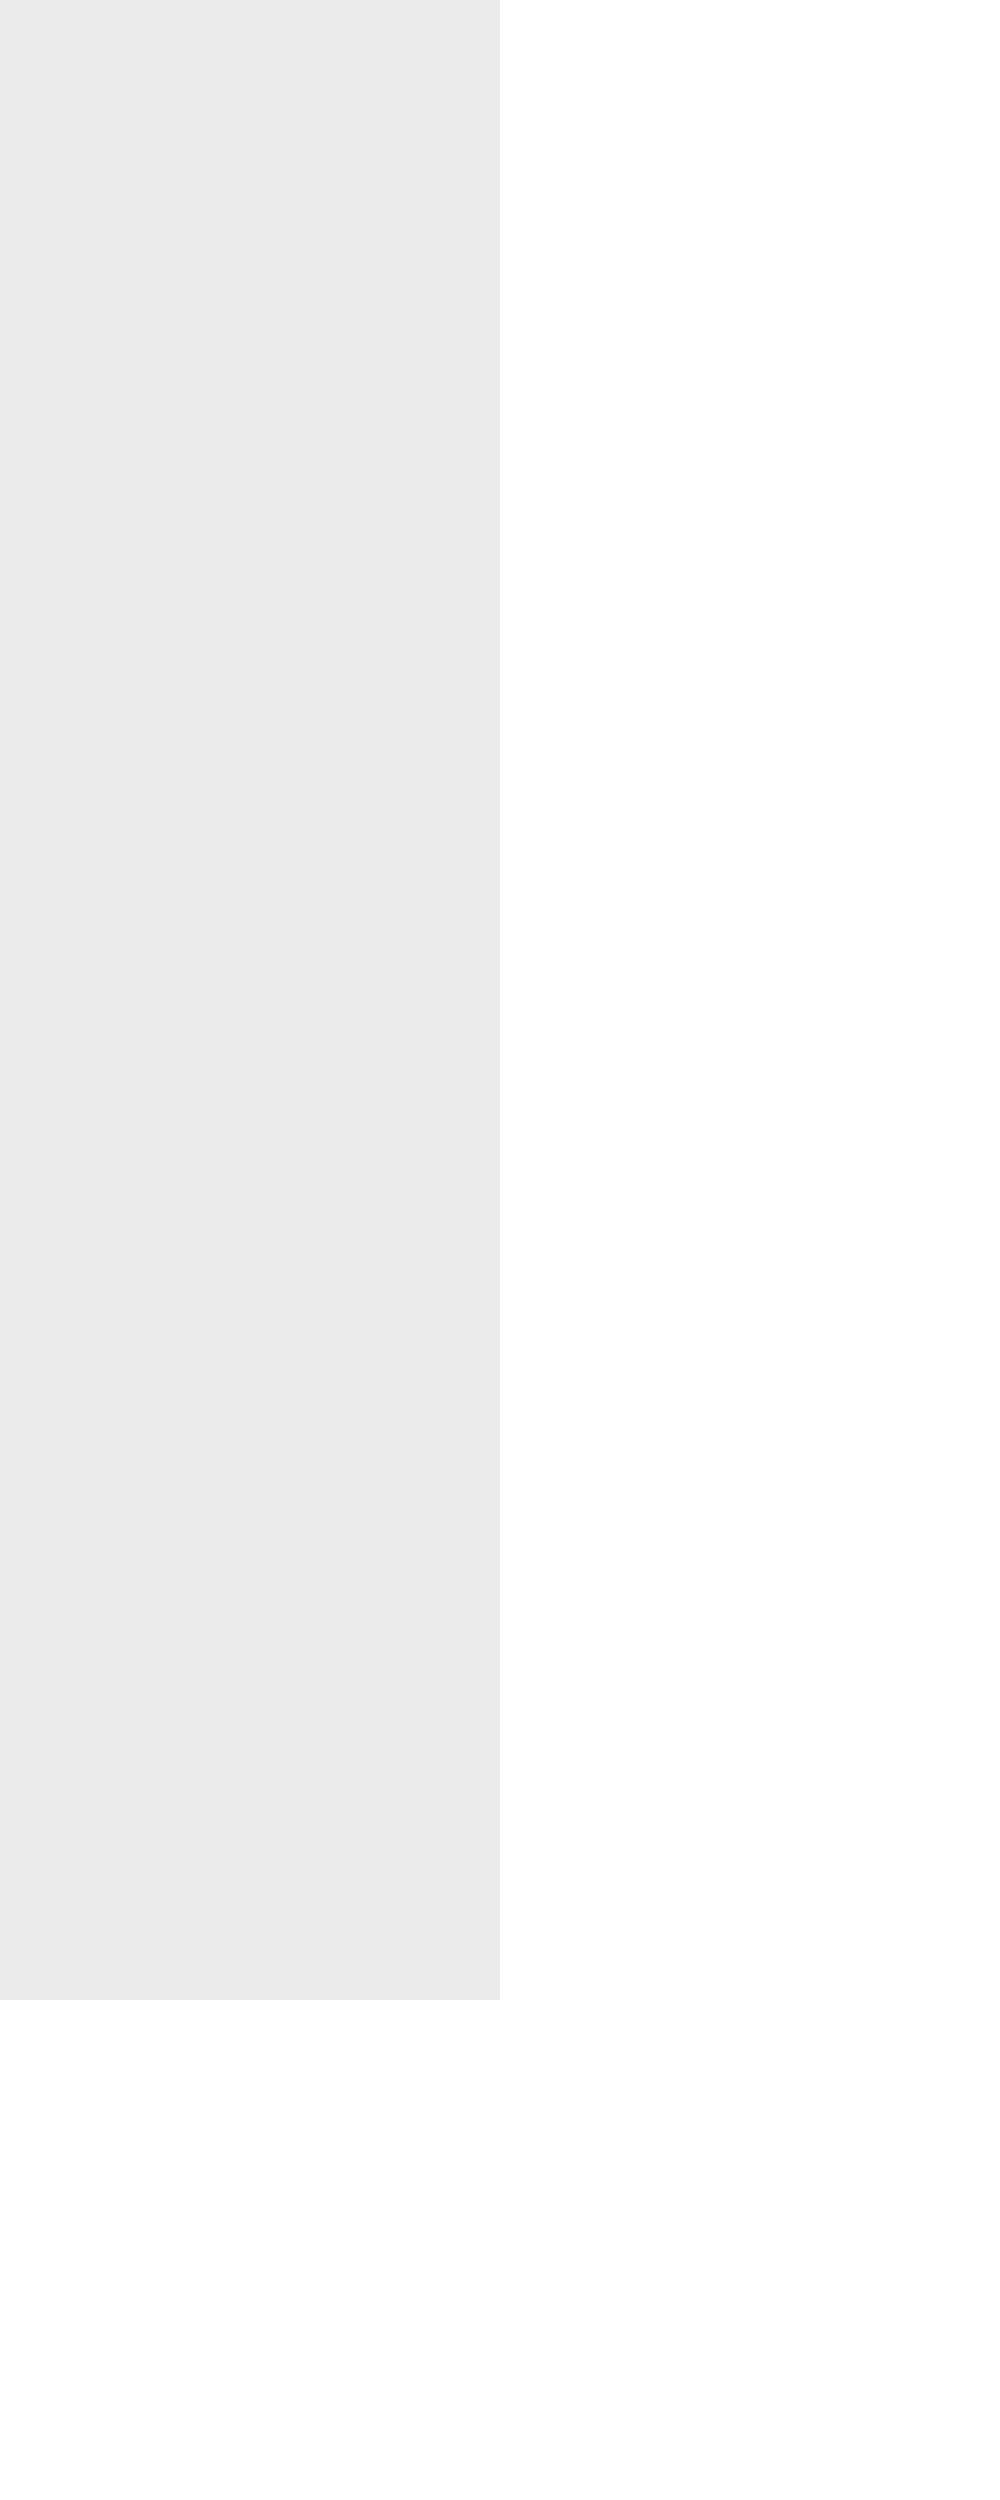
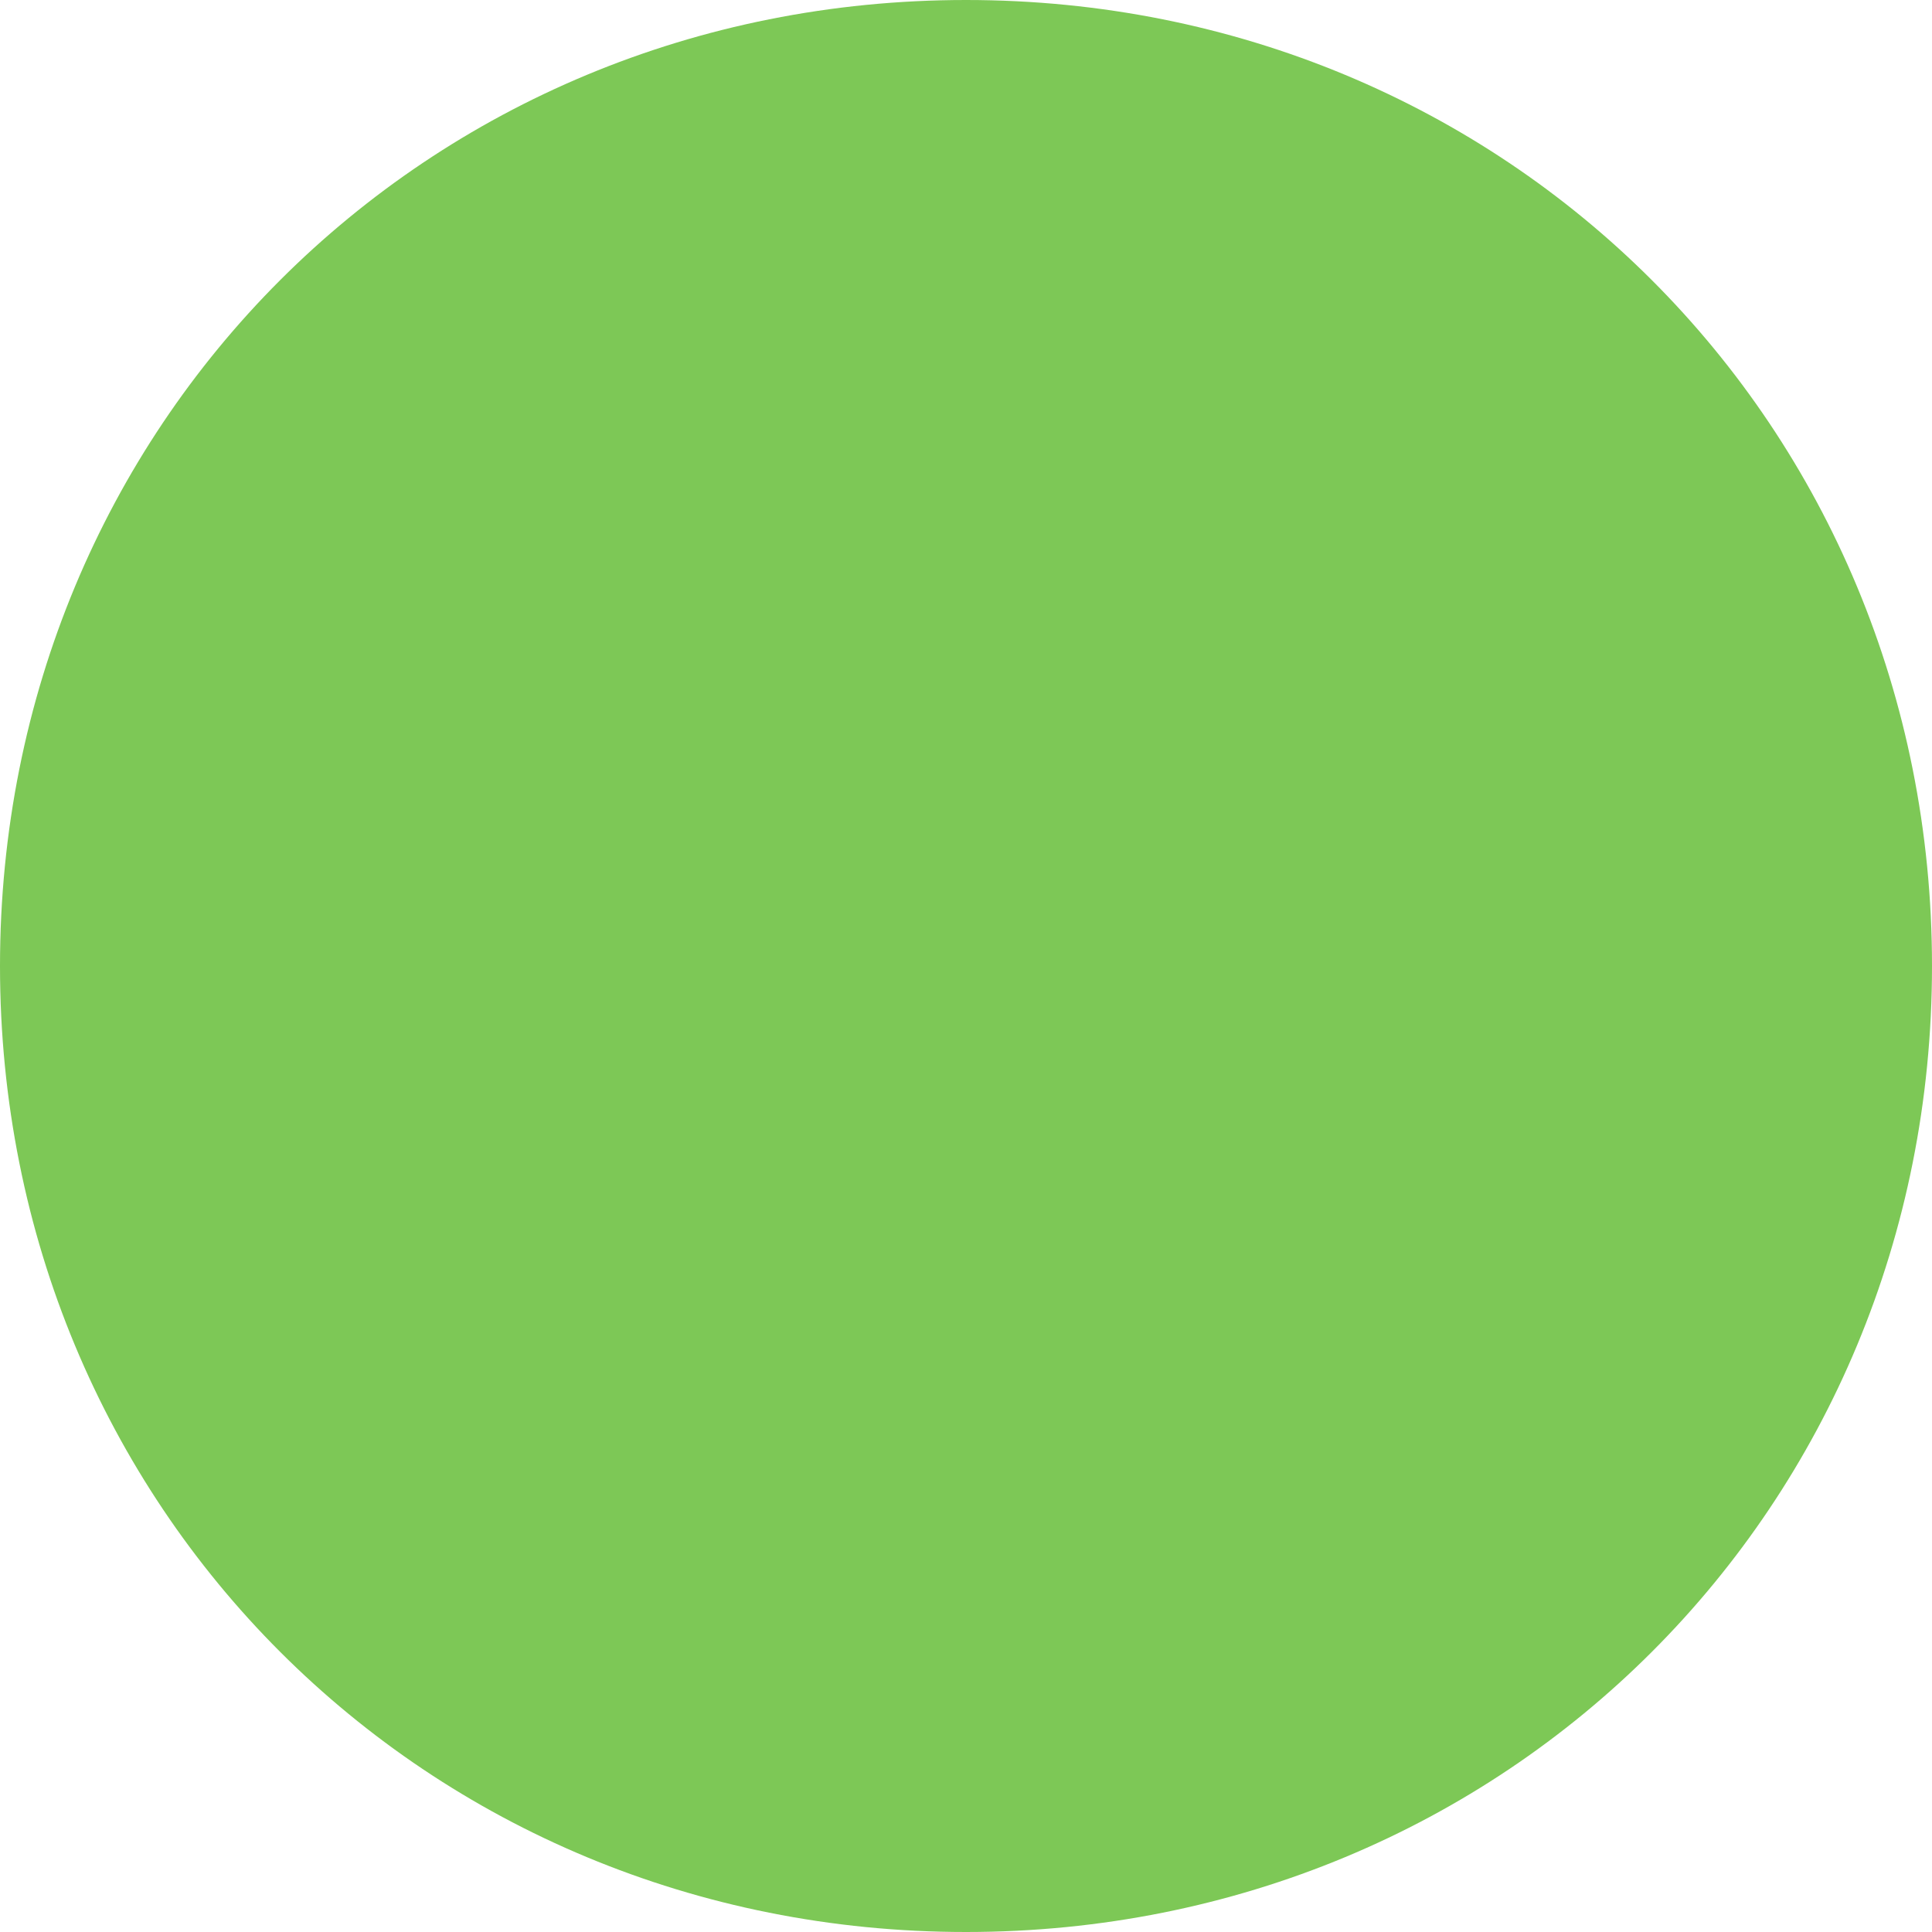
- <svg xmlns="http://www.w3.org/2000/svg" version="1.1" width="2px" height="5px">
-   <g transform="matrix(1 0 0 1 -594 -2086 )">
-     <path d="M 594.5 2086  L 594.5 2090  " stroke-width="1" stroke="#ebebeb" fill="none" />
+ <svg xmlns="http://www.w3.org/2000/svg" version="1.1" width="8px" height="8px">
+   <g transform="matrix(1 0 0 1 -1042 -2836 )">
+     <path d="M 1046 2836  C 1048.24 2836  1050 2837.76  1050 2840  C 1050 2842.24  1048.24 2844  1046 2844  C 1043.76 2844  1042 2842.24  1042 2840  C 1042 2837.76  1043.76 2836  1046 2836  Z " fill-rule="nonzero" fill="#7dc856" stroke="none" />
  </g>
</svg>
